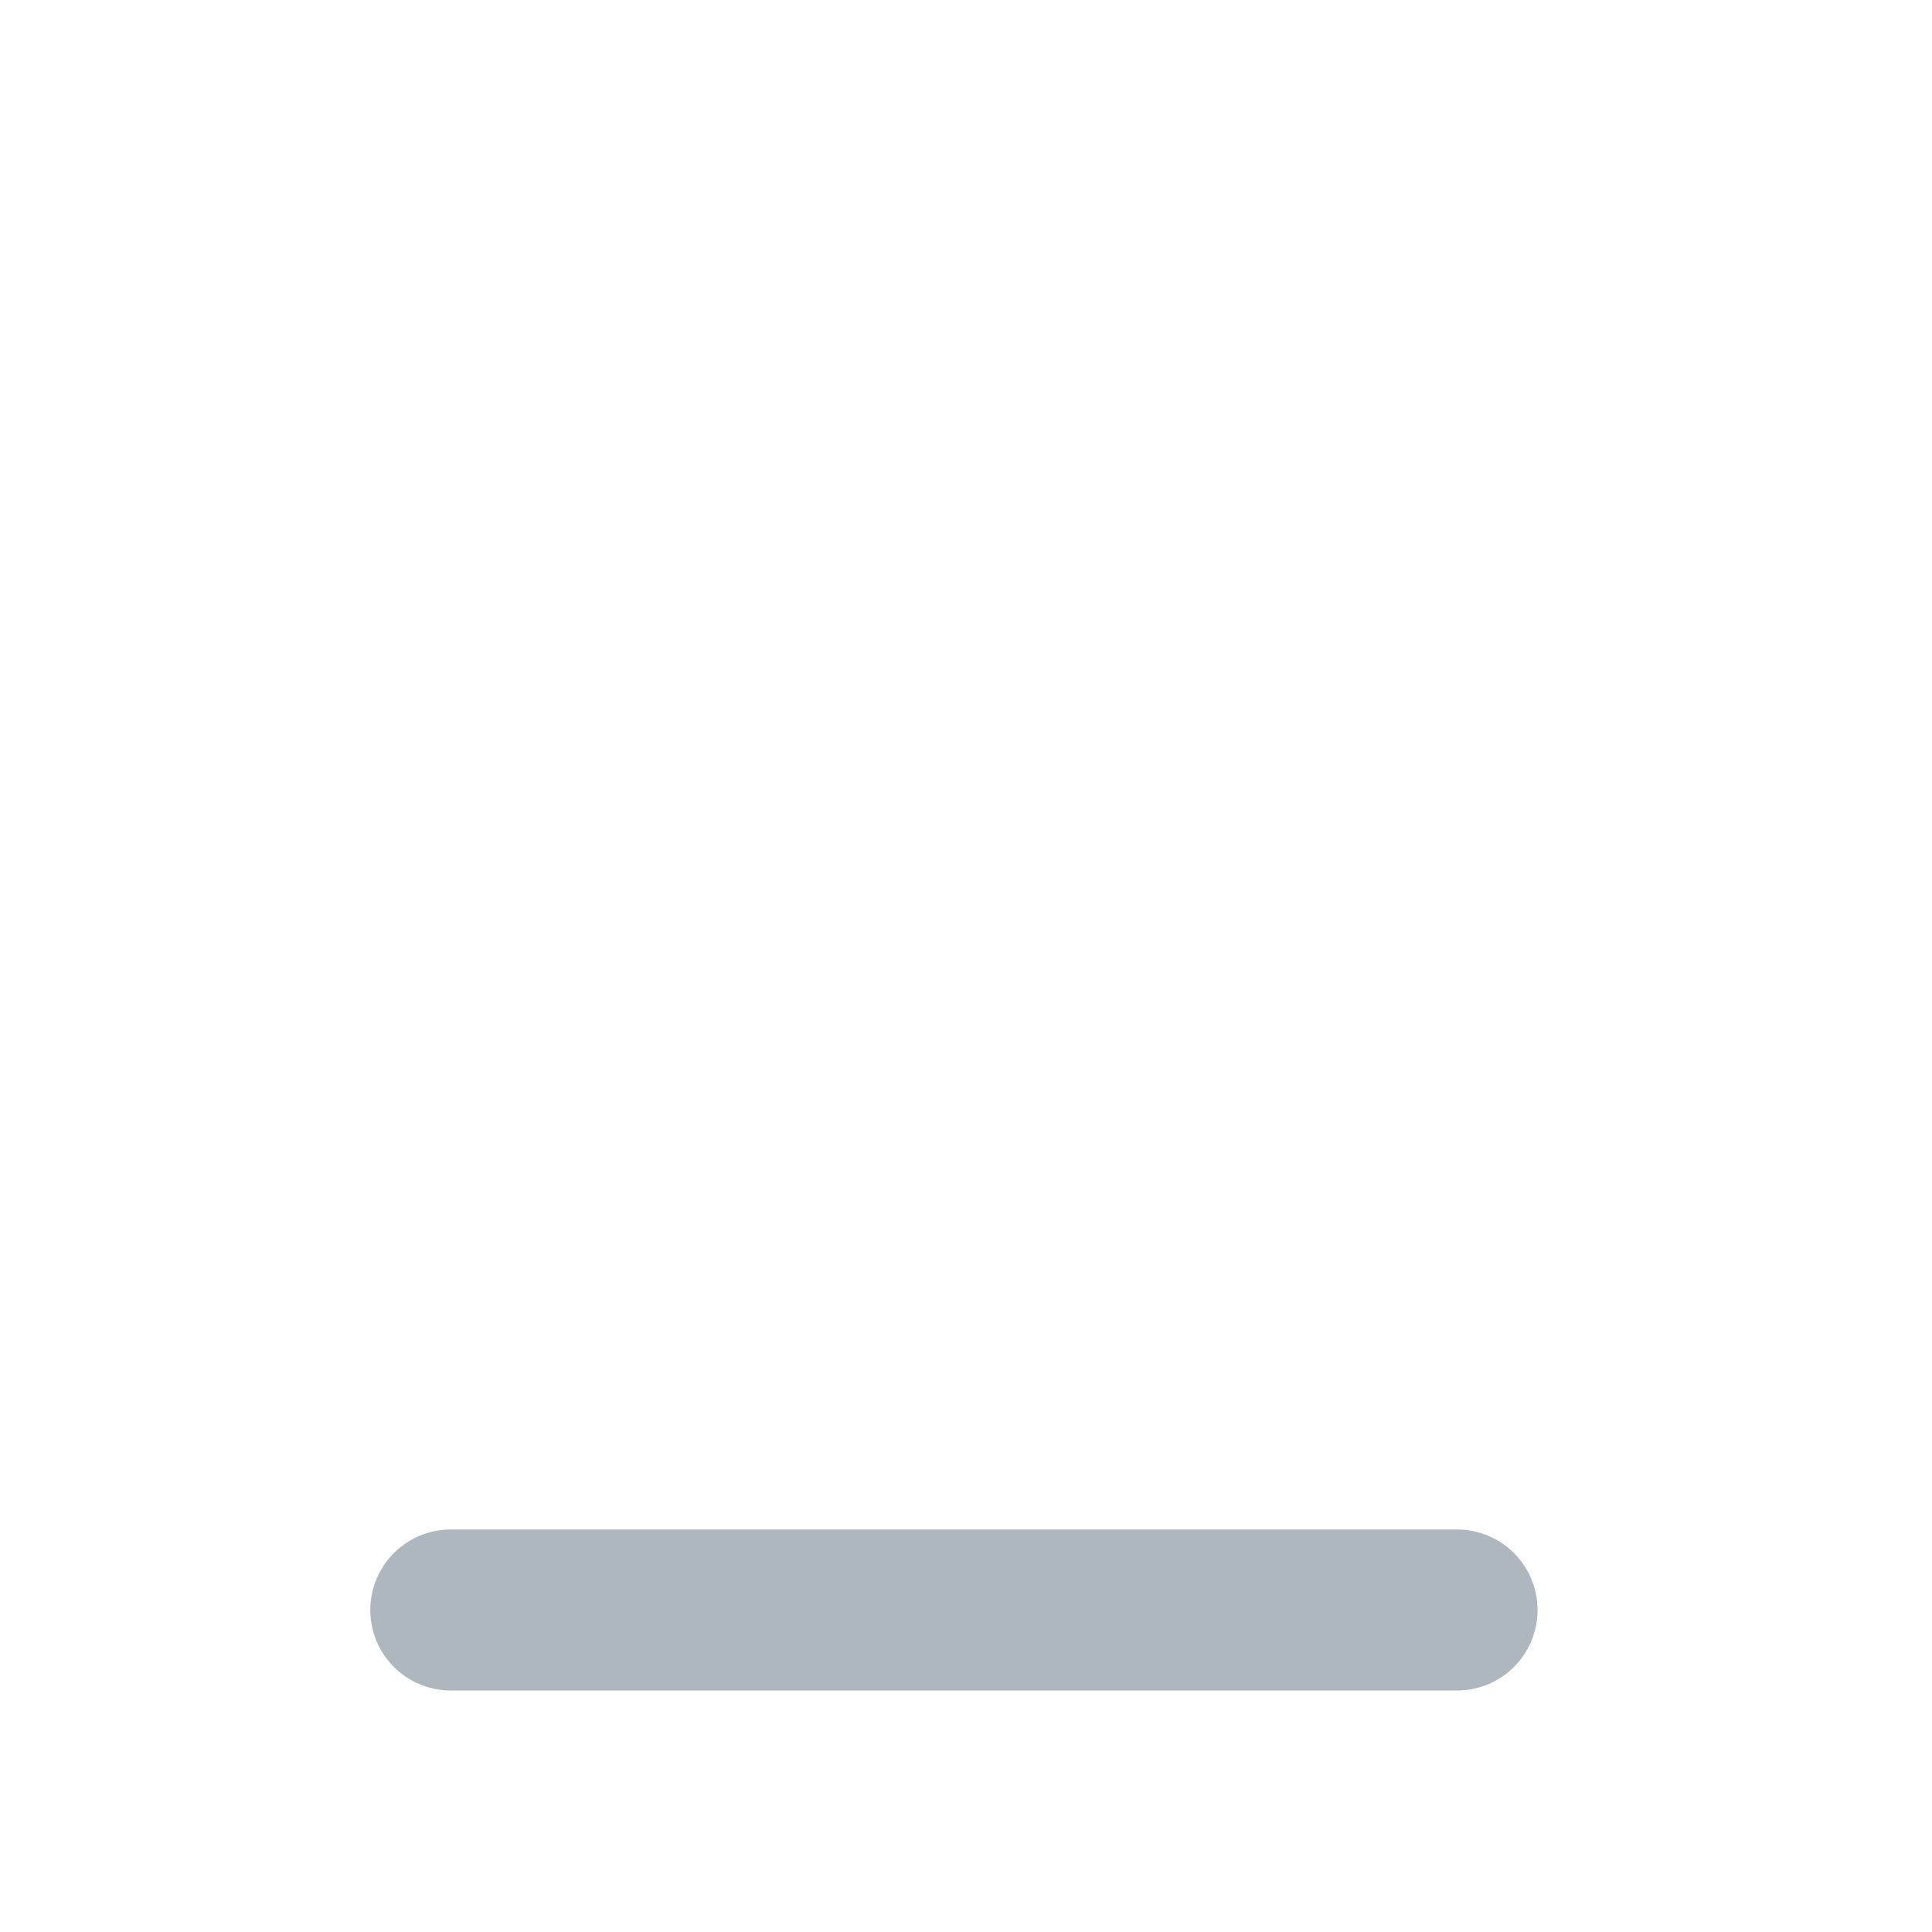
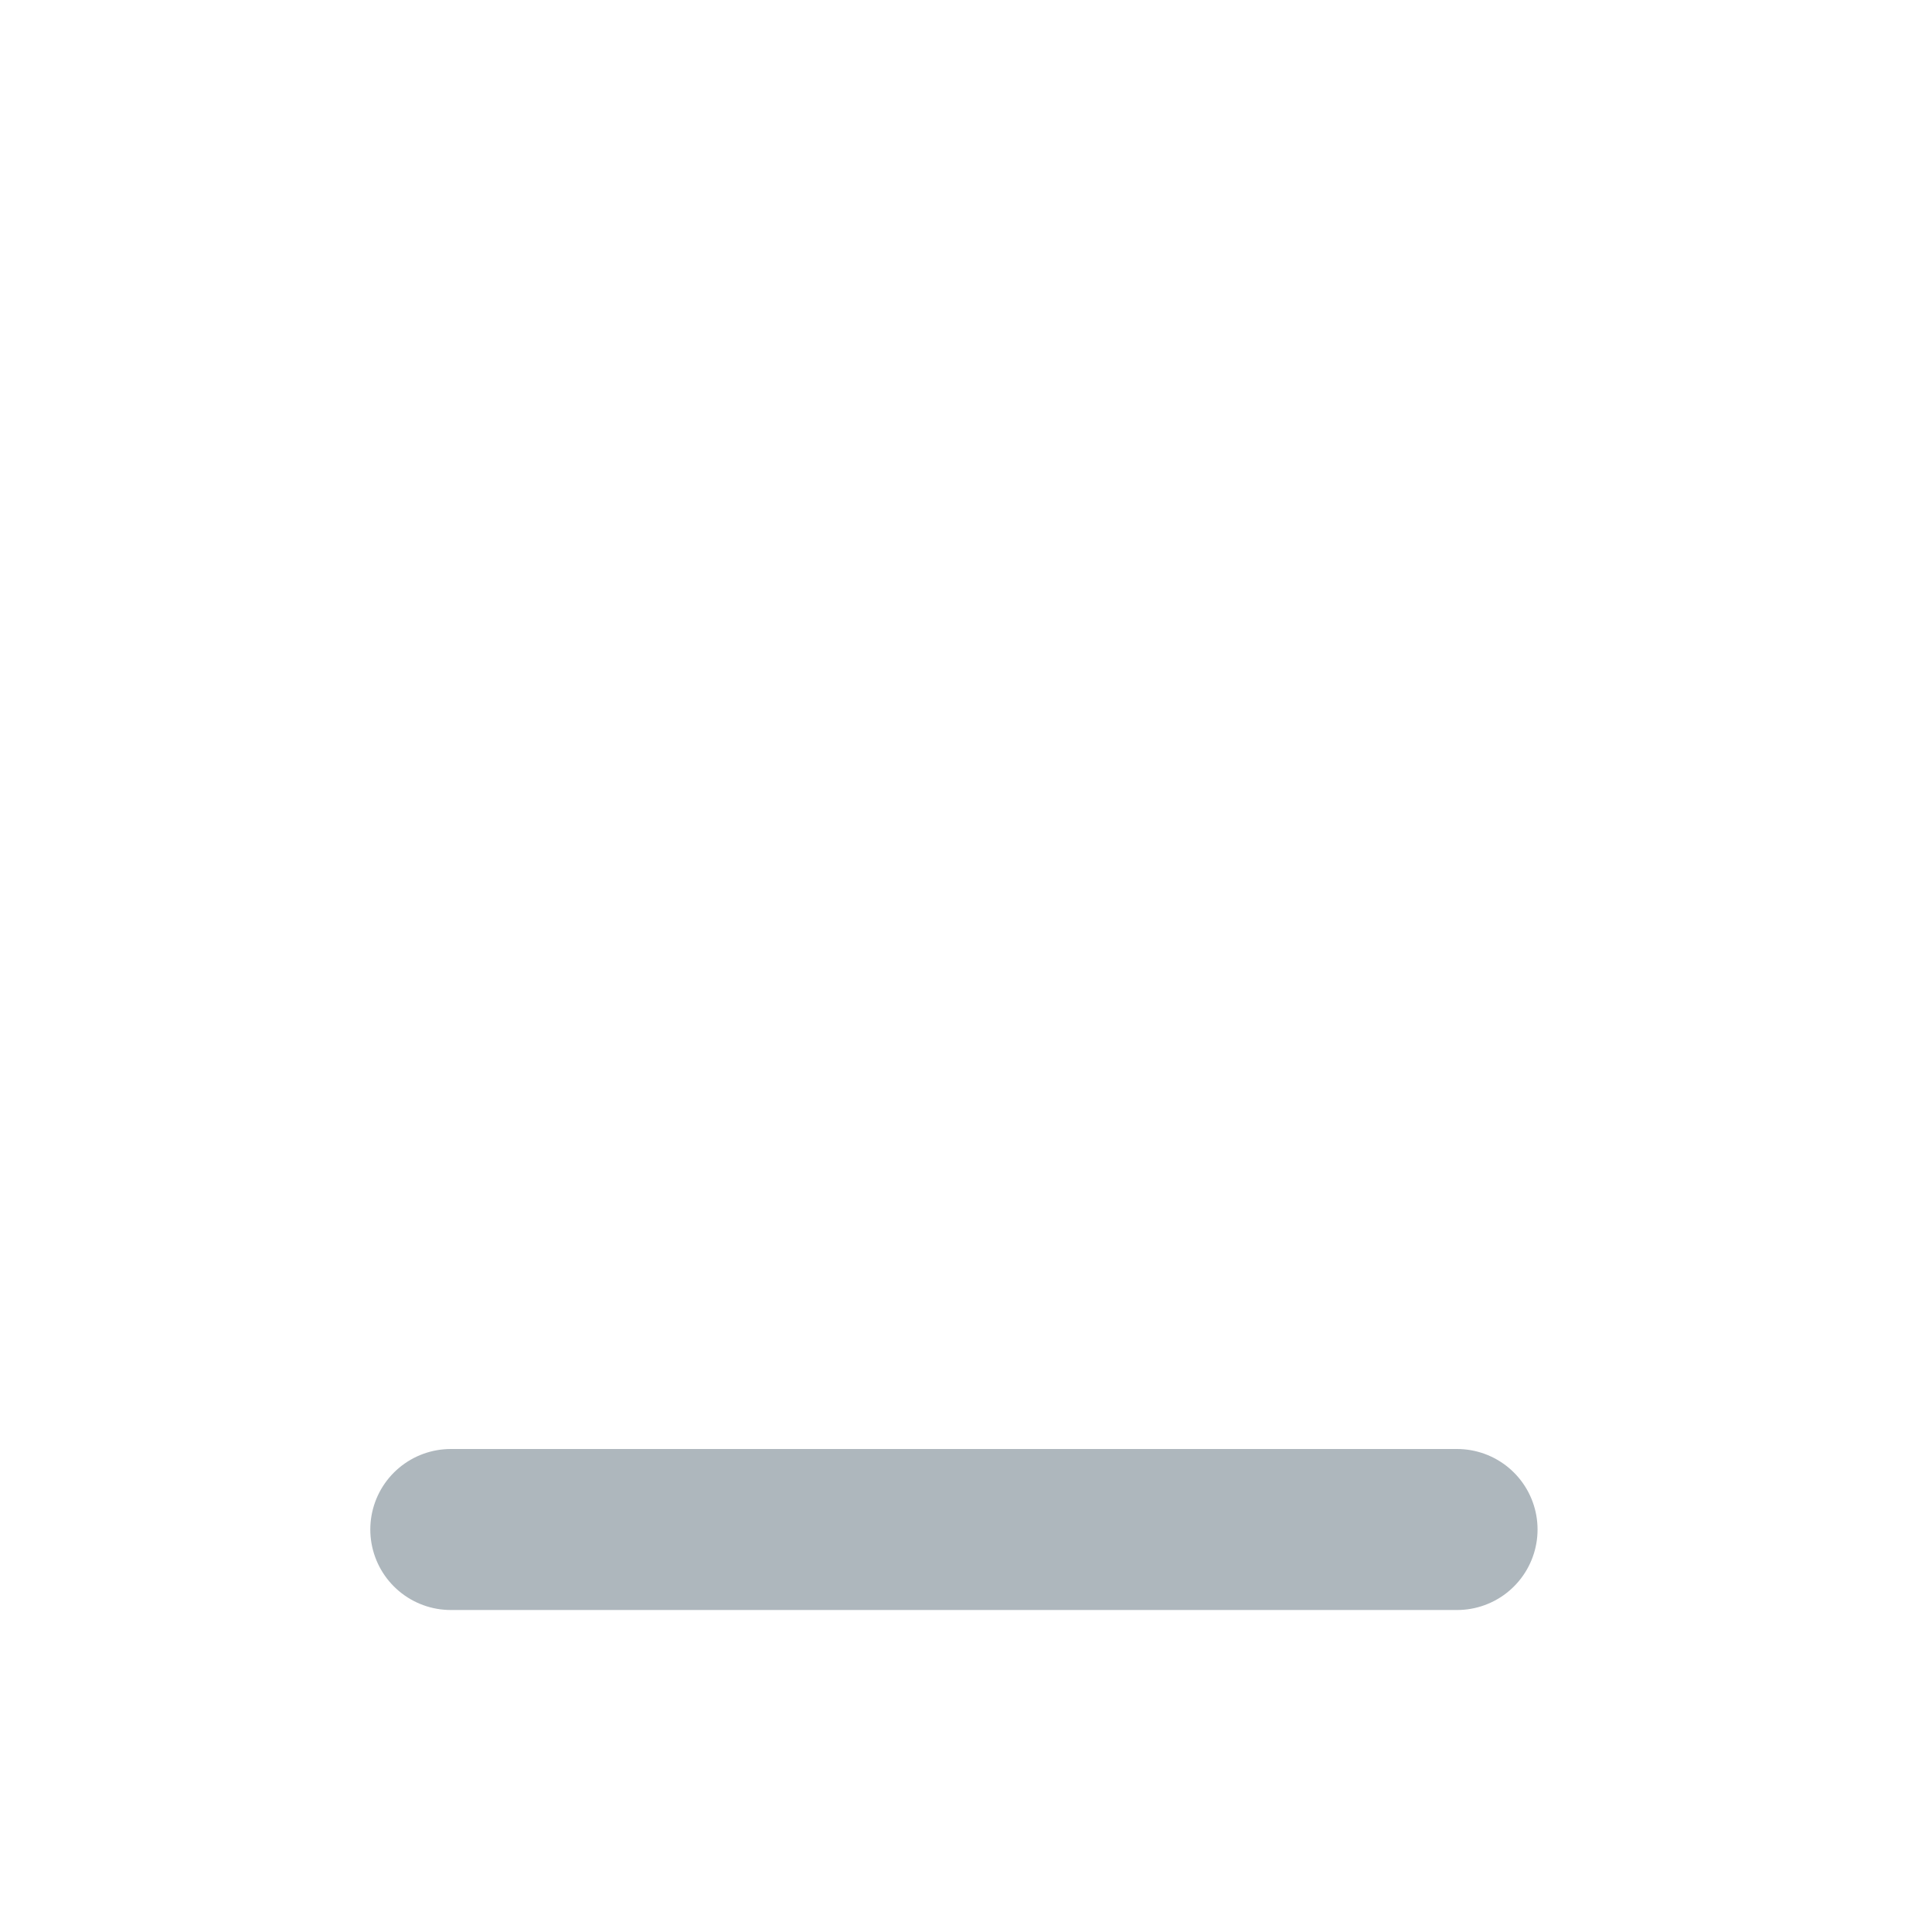
- <svg xmlns="http://www.w3.org/2000/svg" class="nhsuk-icon" version="1.1" id="Layer_1" x="0px" y="0px" viewBox="0 -8 24 24" style="enable-background:new 0 0 24 24;" xml:space="preserve">
+ <svg xmlns="http://www.w3.org/2000/svg" class="nhsuk-icon" version="1.1" id="Layer_1" x="0px" y="0px" viewBox="0 -7 24 24" style="enable-background:new 0 0 24 24;" xml:space="preserve">
  <style type="text/css">
    .st0{fill:none;stroke:#AEB7BD;stroke-width:2;stroke-linecap:round;}
</style>
  <path class="st0" d="M18.1,12H5.6" />
</svg>
